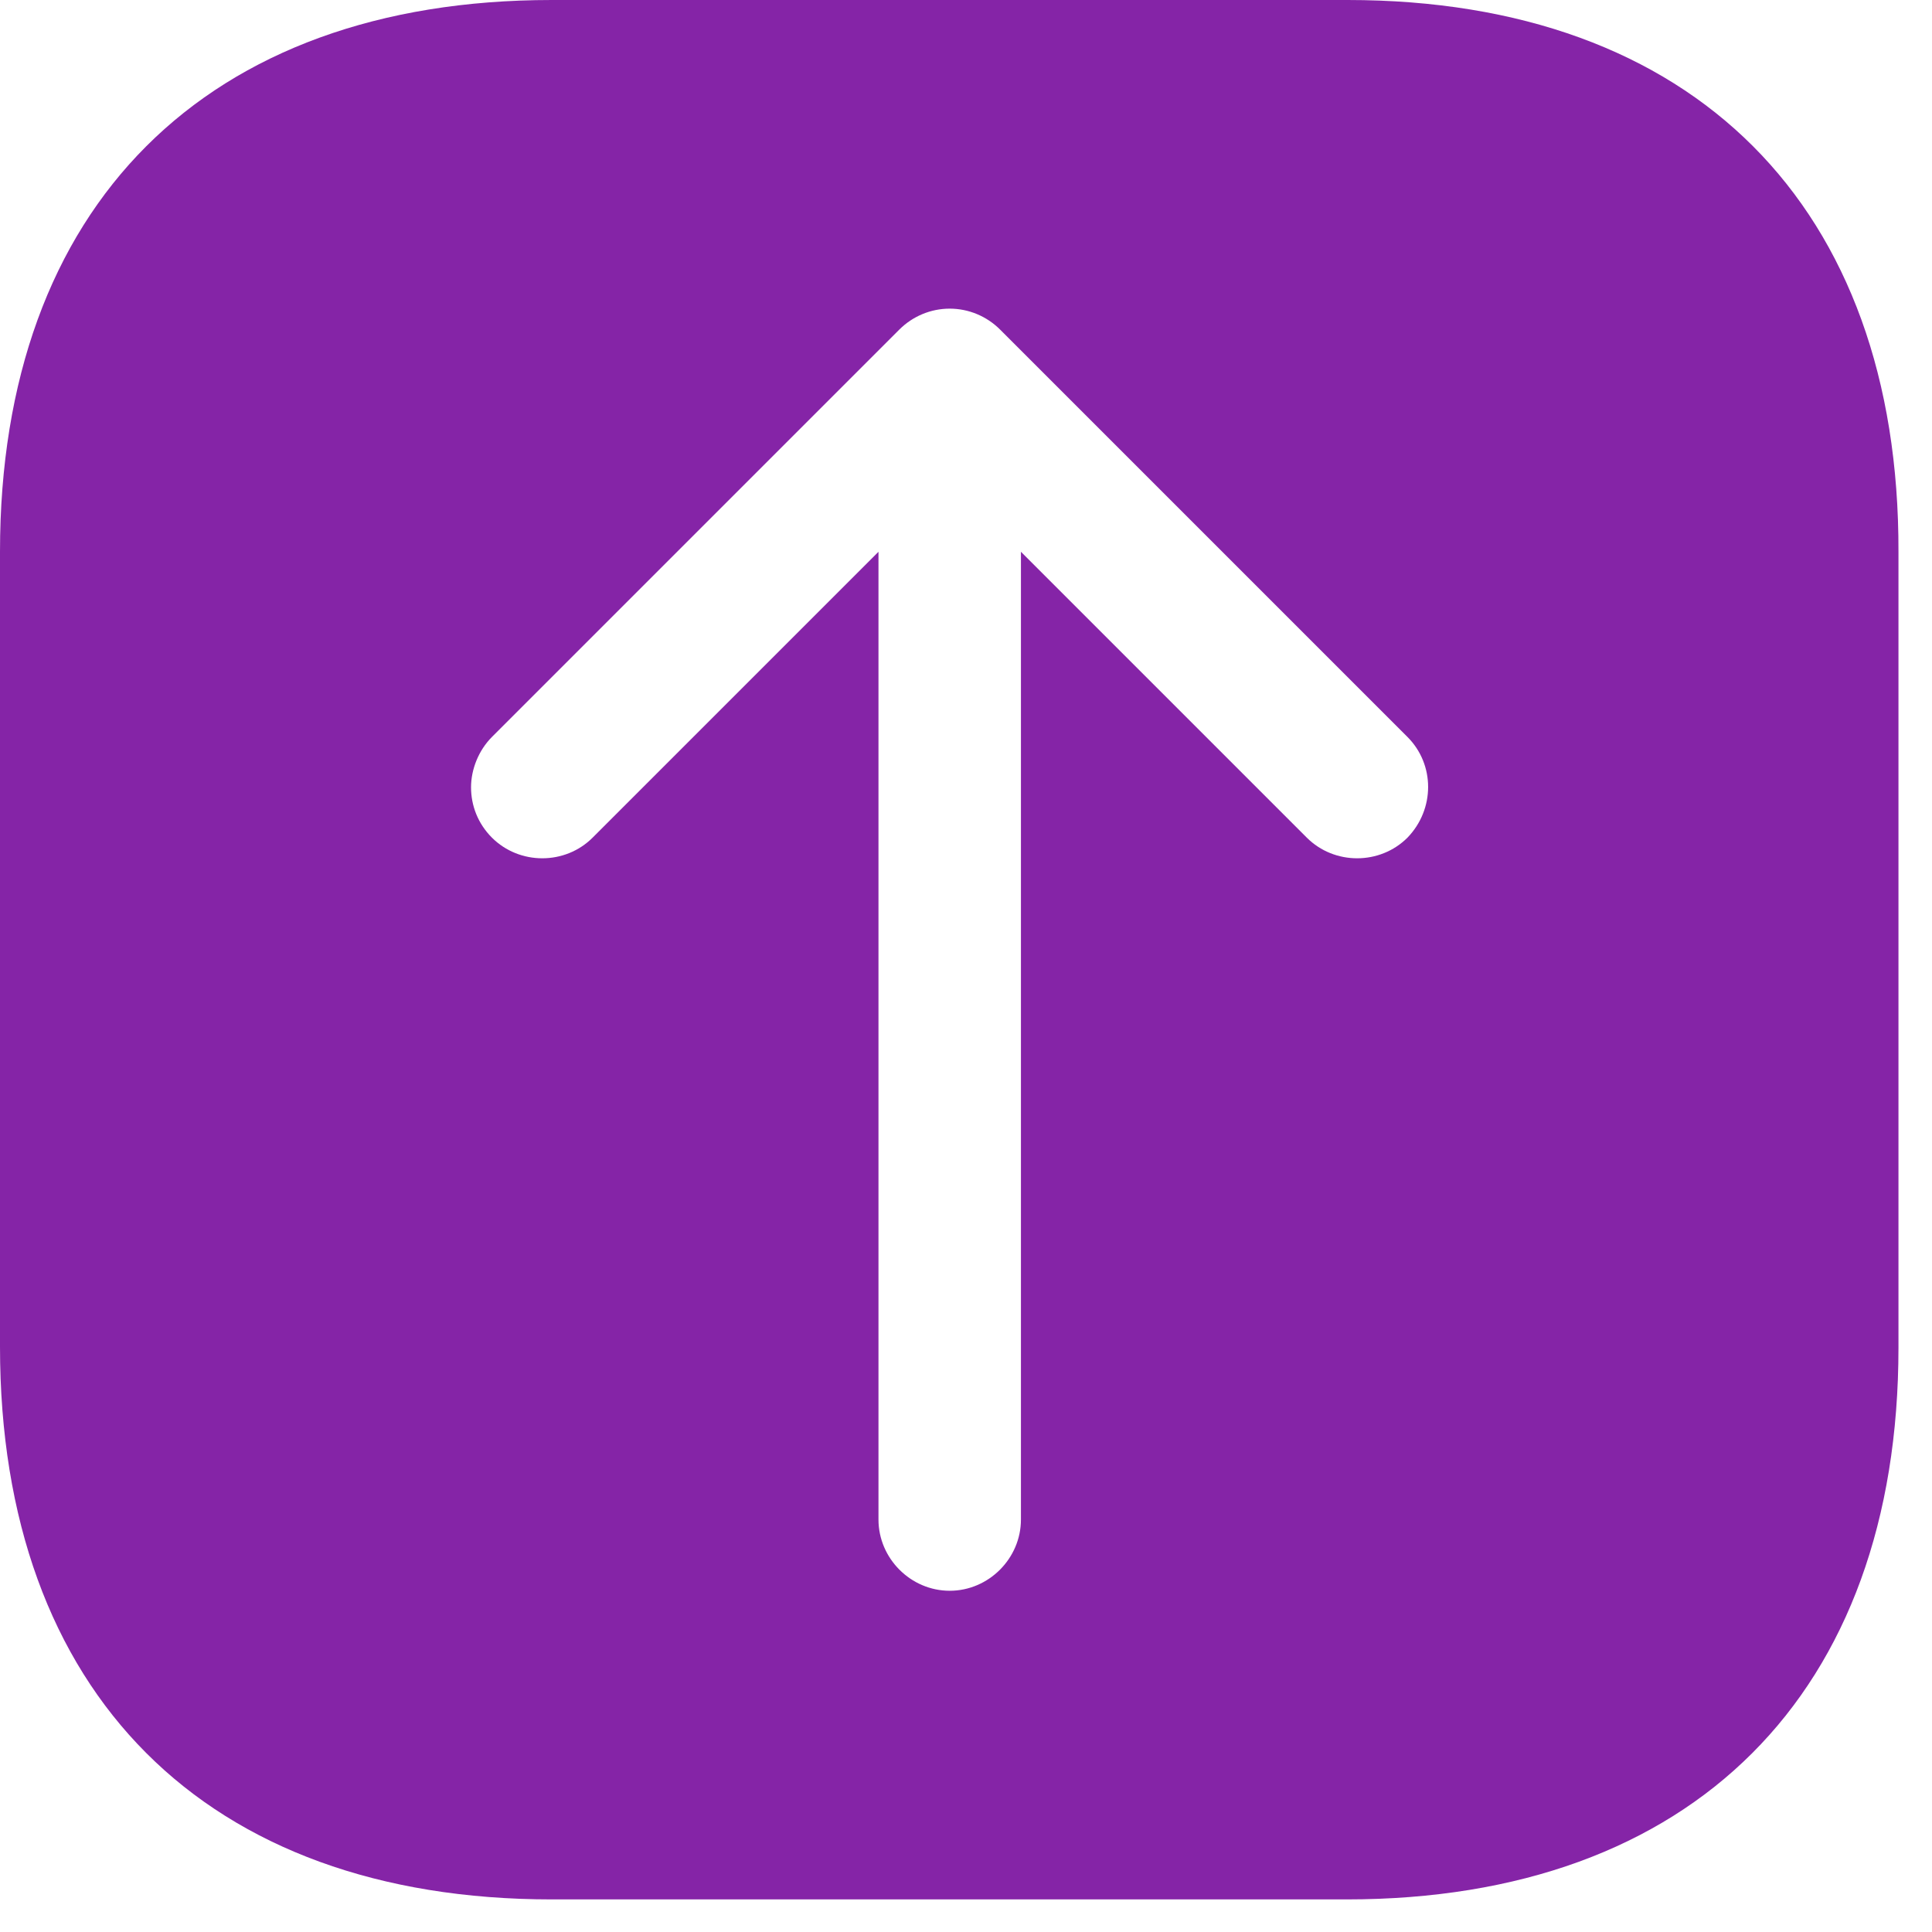
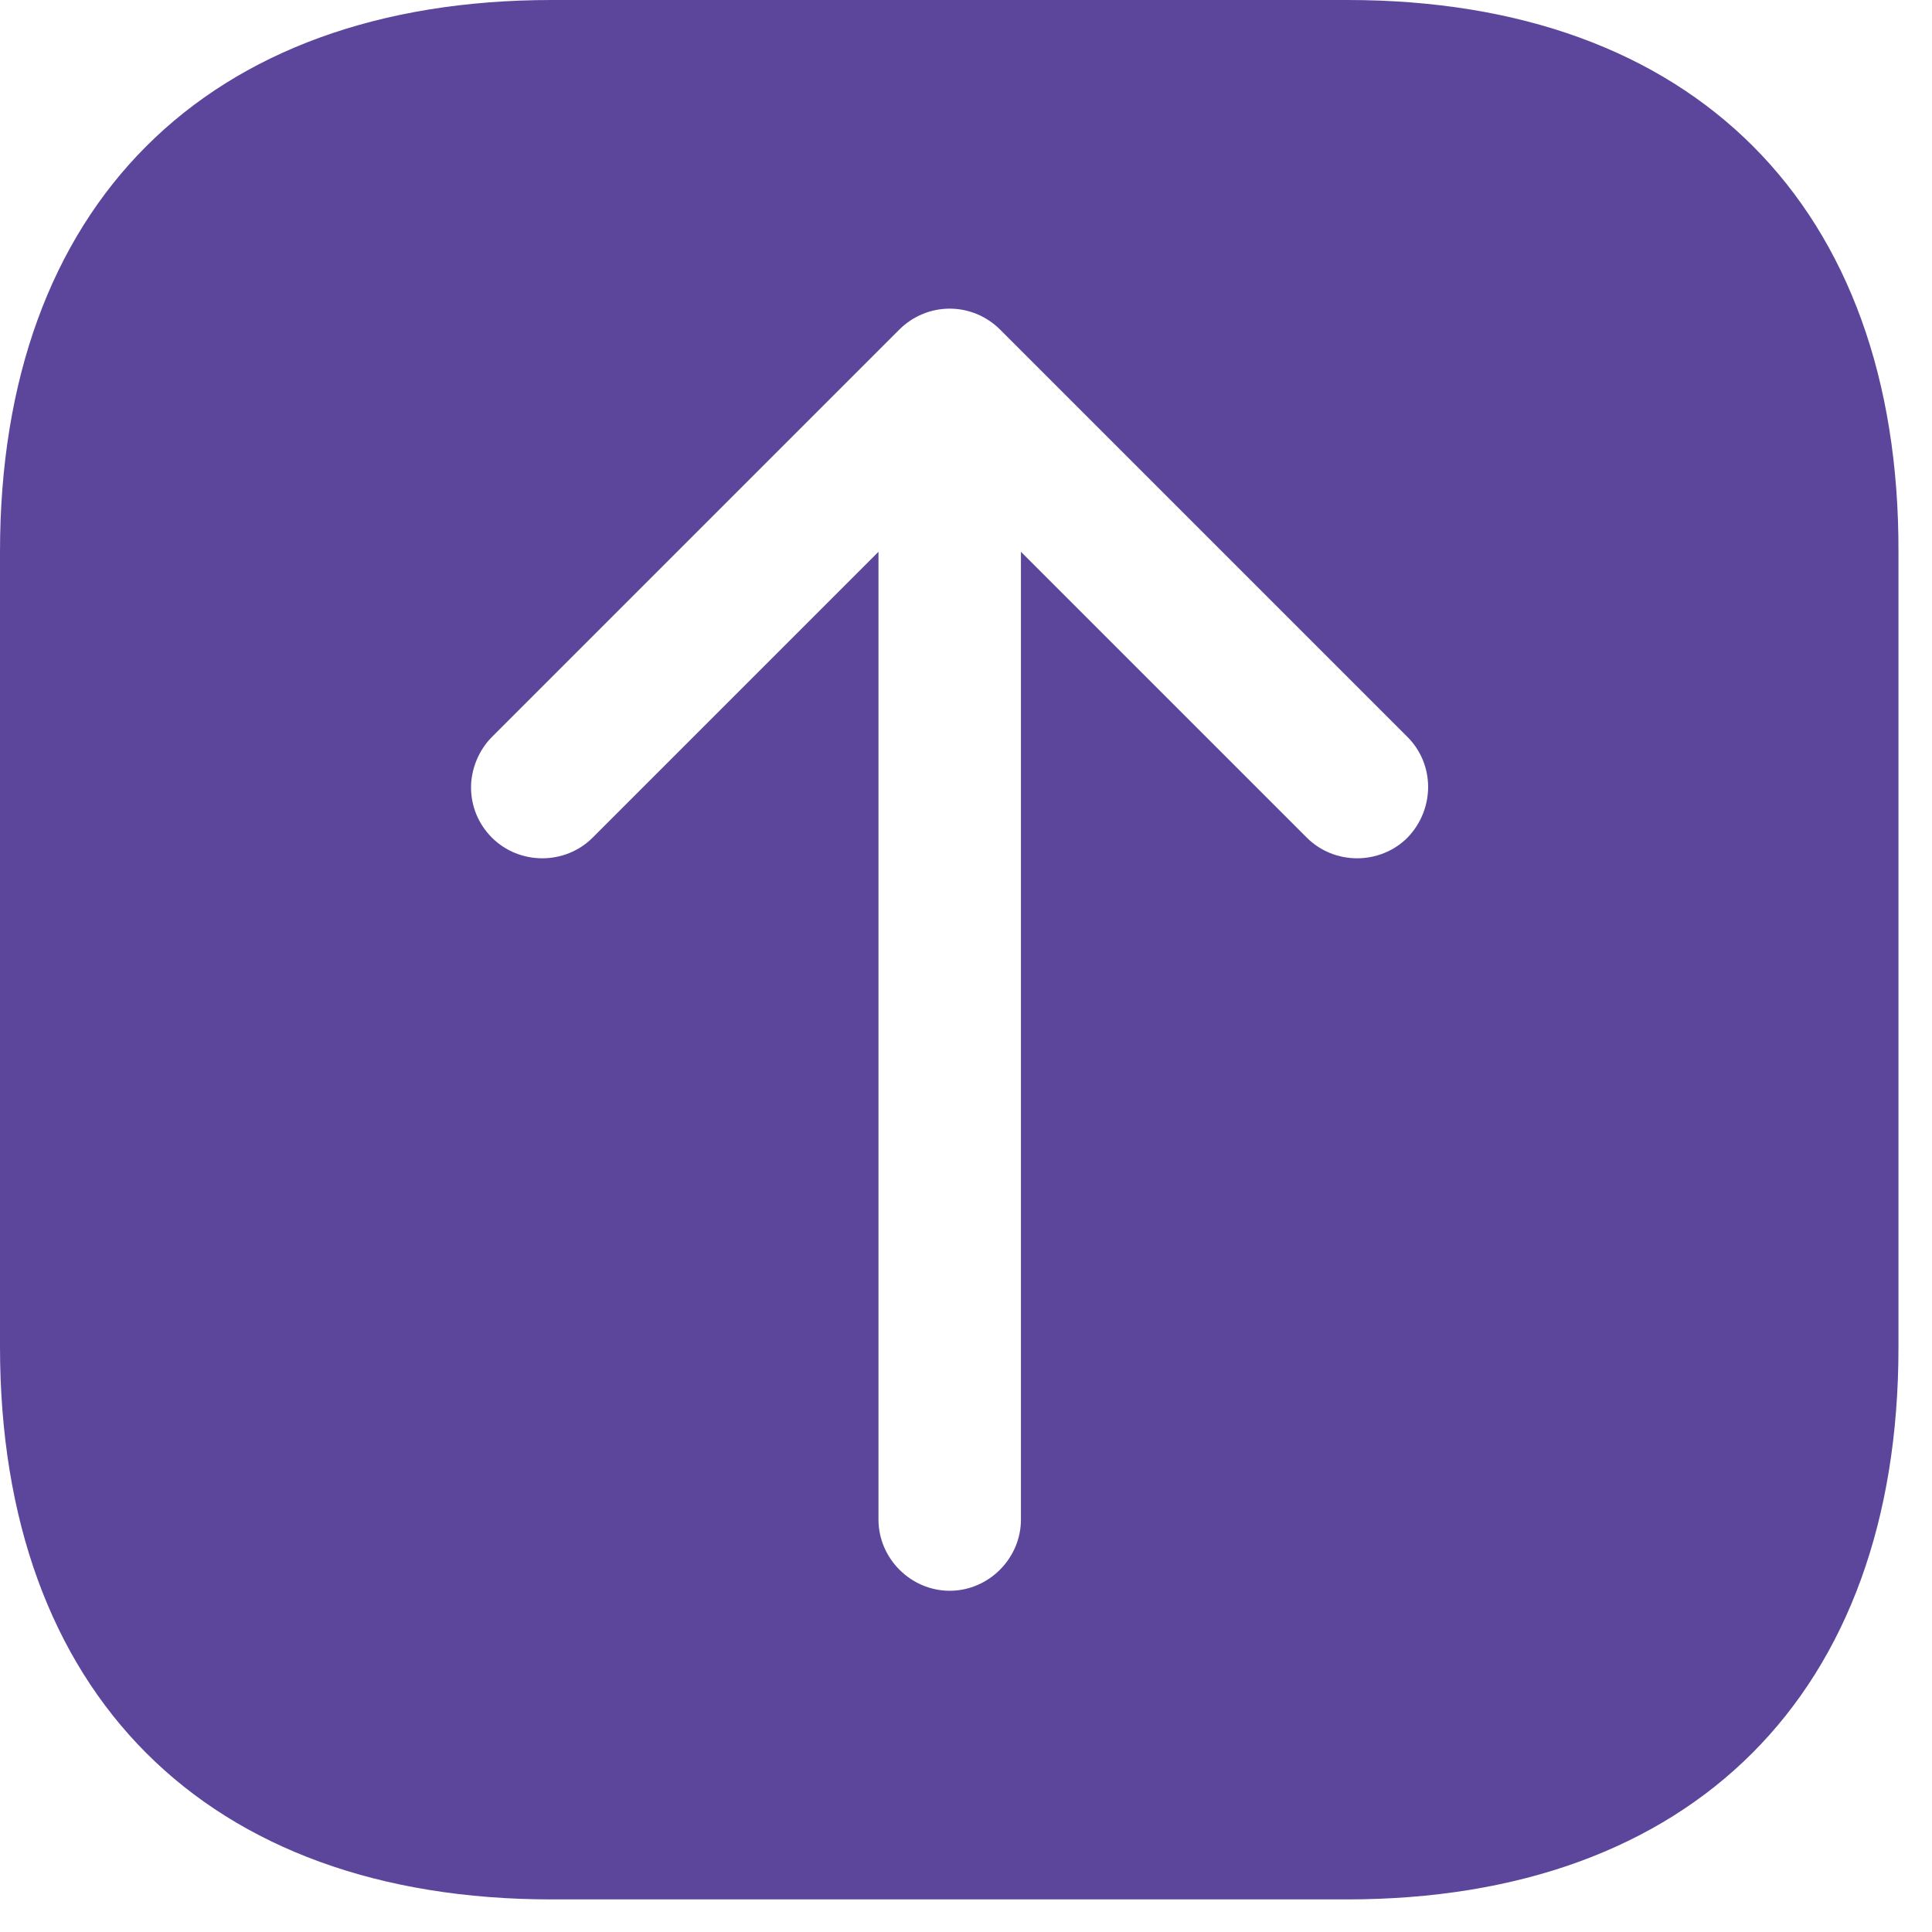
<svg xmlns="http://www.w3.org/2000/svg" width="53" height="53" viewBox="0 0 53 53" fill="none">
-   <path d="M36.969 0H15.137C5.654 0 0 5.654 0 15.137V36.943C0 46.453 5.654 52.106 15.137 52.106H36.943C46.426 52.106 52.08 46.453 52.08 36.969V15.137C52.106 5.654 46.453 0 36.969 0ZM38.611 22.979C37.855 23.734 36.604 23.734 35.849 22.979L28.007 15.137V41.685C28.007 42.753 27.121 43.639 26.053 43.639C24.985 43.639 24.099 42.753 24.099 41.685V15.137L16.257 22.979C15.502 23.734 14.251 23.734 13.495 22.979C13.105 22.588 12.922 22.093 12.922 21.598C12.922 21.103 13.131 20.582 13.495 20.217L24.672 9.04C25.037 8.676 25.532 8.467 26.053 8.467C26.574 8.467 27.069 8.676 27.434 9.04L38.611 20.217C39.366 20.973 39.366 22.197 38.611 22.979Z" fill="#8524A7" />
+   <path d="M36.969 0H15.137C5.654 0 0 5.654 0 15.137V36.943C0 46.453 5.654 52.106 15.137 52.106H36.943C46.426 52.106 52.08 46.453 52.08 36.969V15.137C52.106 5.654 46.453 0 36.969 0ZM38.611 22.979C37.855 23.734 36.604 23.734 35.849 22.979L28.007 15.137V41.685C28.007 42.753 27.121 43.639 26.053 43.639C24.985 43.639 24.099 42.753 24.099 41.685V15.137L16.257 22.979C15.502 23.734 14.251 23.734 13.495 22.979C13.105 22.588 12.922 22.093 12.922 21.598C12.922 21.103 13.131 20.582 13.495 20.217L24.672 9.04C25.037 8.676 25.532 8.467 26.053 8.467C26.574 8.467 27.069 8.676 27.434 9.04L38.611 20.217C39.366 20.973 39.366 22.197 38.611 22.979Z" fill="#5C469C" />
</svg>
